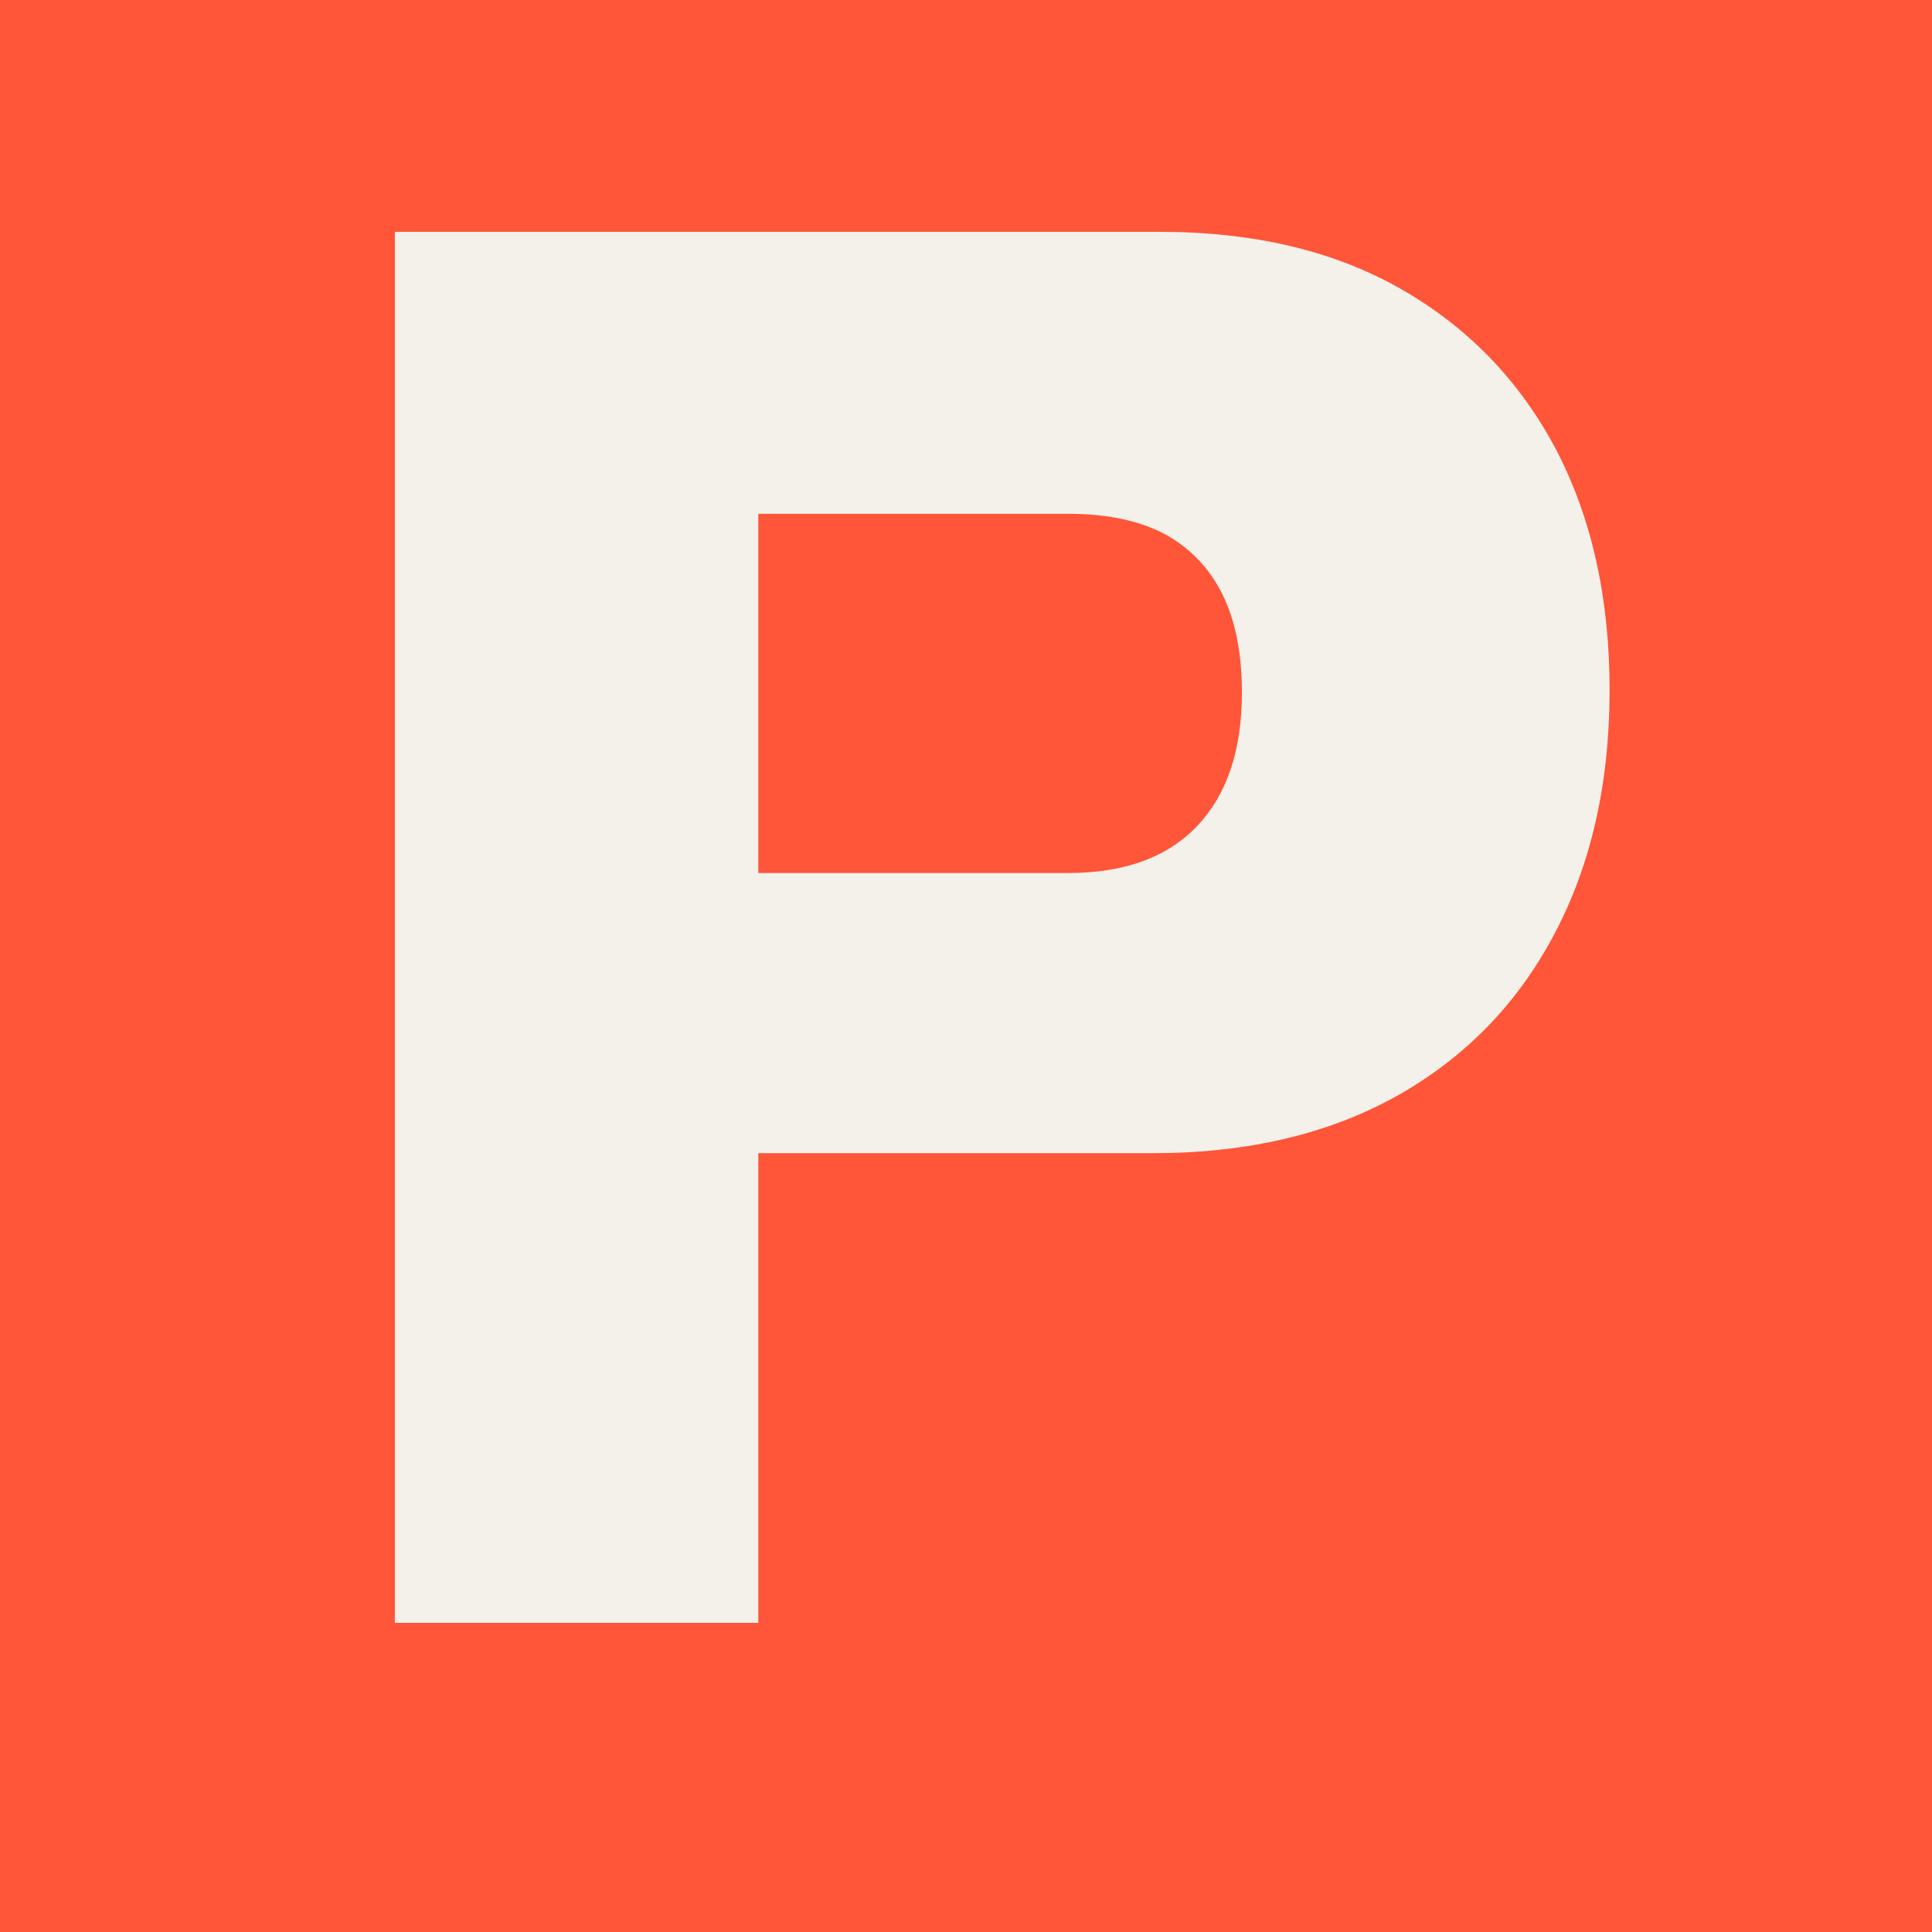
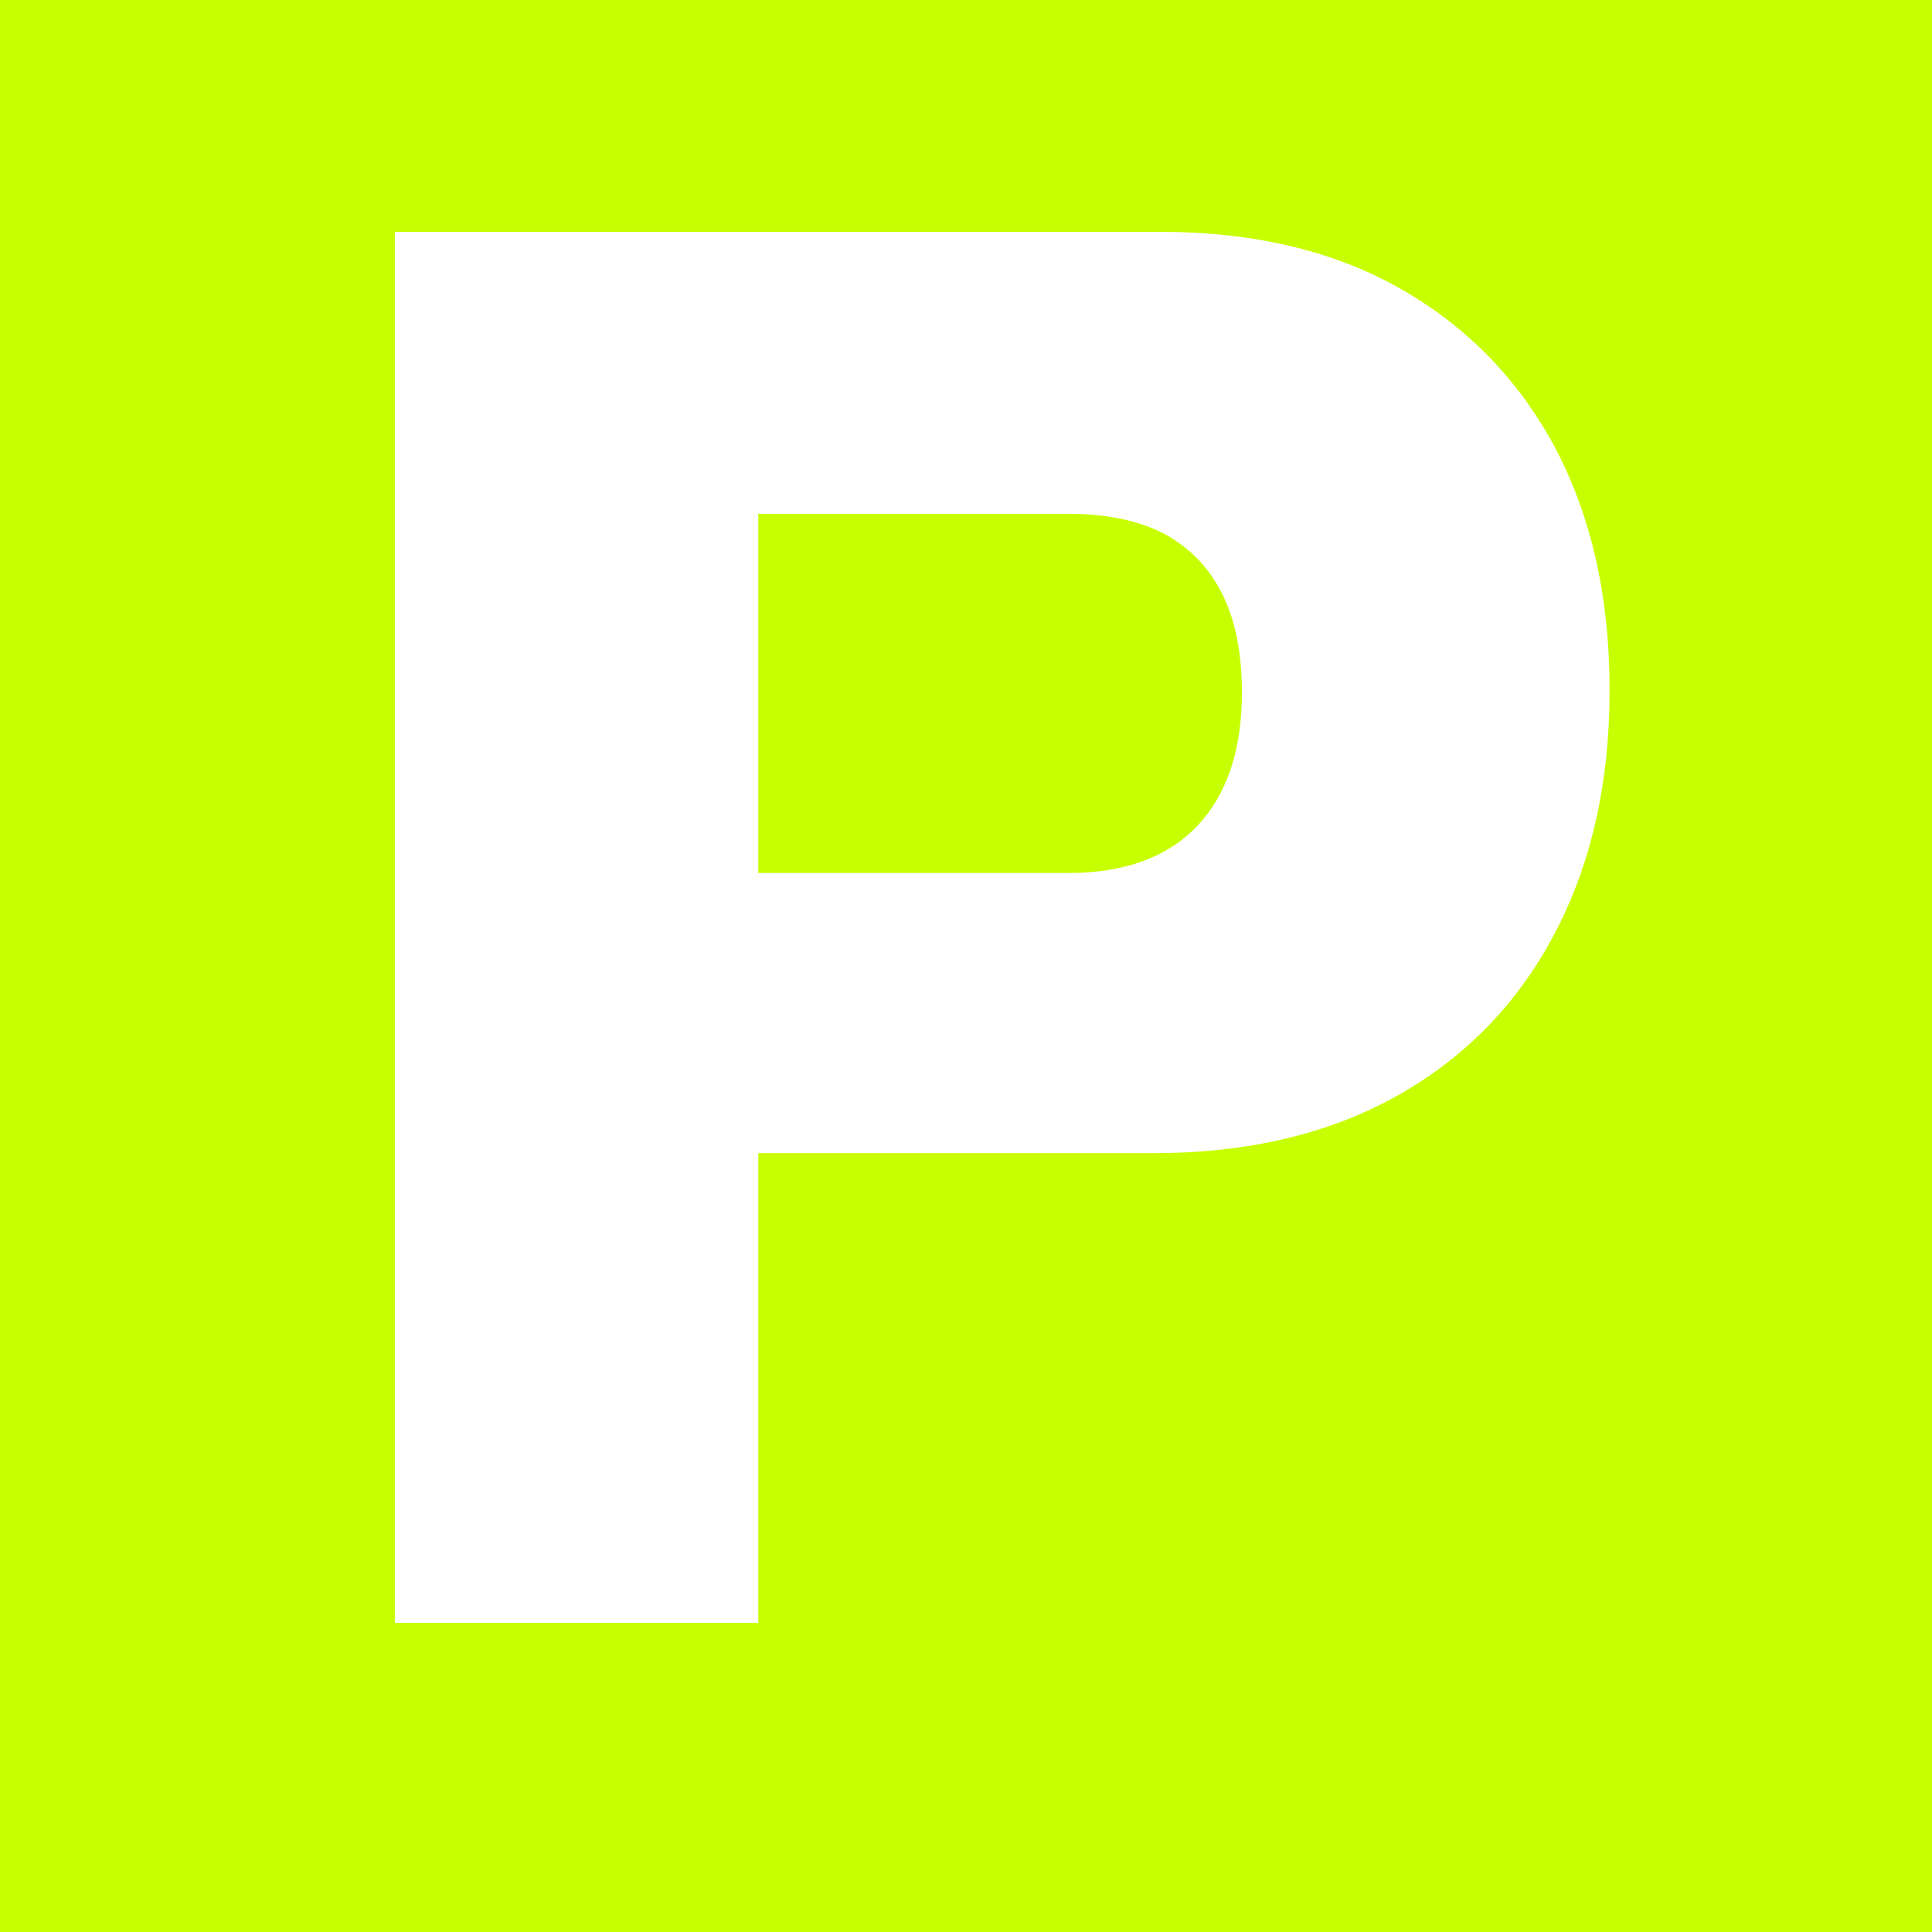
<svg xmlns="http://www.w3.org/2000/svg" viewBox="0 0 32 32">
-   <rect width="32" height="32" fill="#ff5538" />
-   <path fill="#f4f1ea" d="M6.54 26.88V3.84H19.21Q21.55 3.84 23.21 4.79Q24.87 5.74 25.77 7.44Q26.66 9.14 26.66 11.43Q26.66 13.75 25.74 15.48Q24.83 17.2 23.14 18.15Q21.44 19.1 19.1 19.1H12.56V26.88ZM12.56 14.46H17.69Q19.09 14.46 19.83 13.68Q20.57 12.9 20.57 11.47Q20.57 10.5 20.25 9.85Q19.93 9.2 19.3 8.85Q18.66 8.51 17.69 8.51H12.56Z" />
+   <rect width="32" height="32" fill="#c8ff00" />
+   <path fill="#fff" d="M6.54 26.88V3.84H19.21Q21.55 3.84 23.21 4.79Q24.87 5.74 25.77 7.44Q26.66 9.14 26.66 11.43Q26.66 13.75 25.74 15.48Q24.83 17.2 23.14 18.15Q21.44 19.1 19.1 19.1H12.56V26.88ZM12.56 14.46H17.69Q19.09 14.46 19.83 13.68Q20.57 12.9 20.57 11.47Q20.57 10.5 20.25 9.85Q19.93 9.2 19.3 8.85Q18.66 8.51 17.69 8.51H12.56Z" />
</svg>
